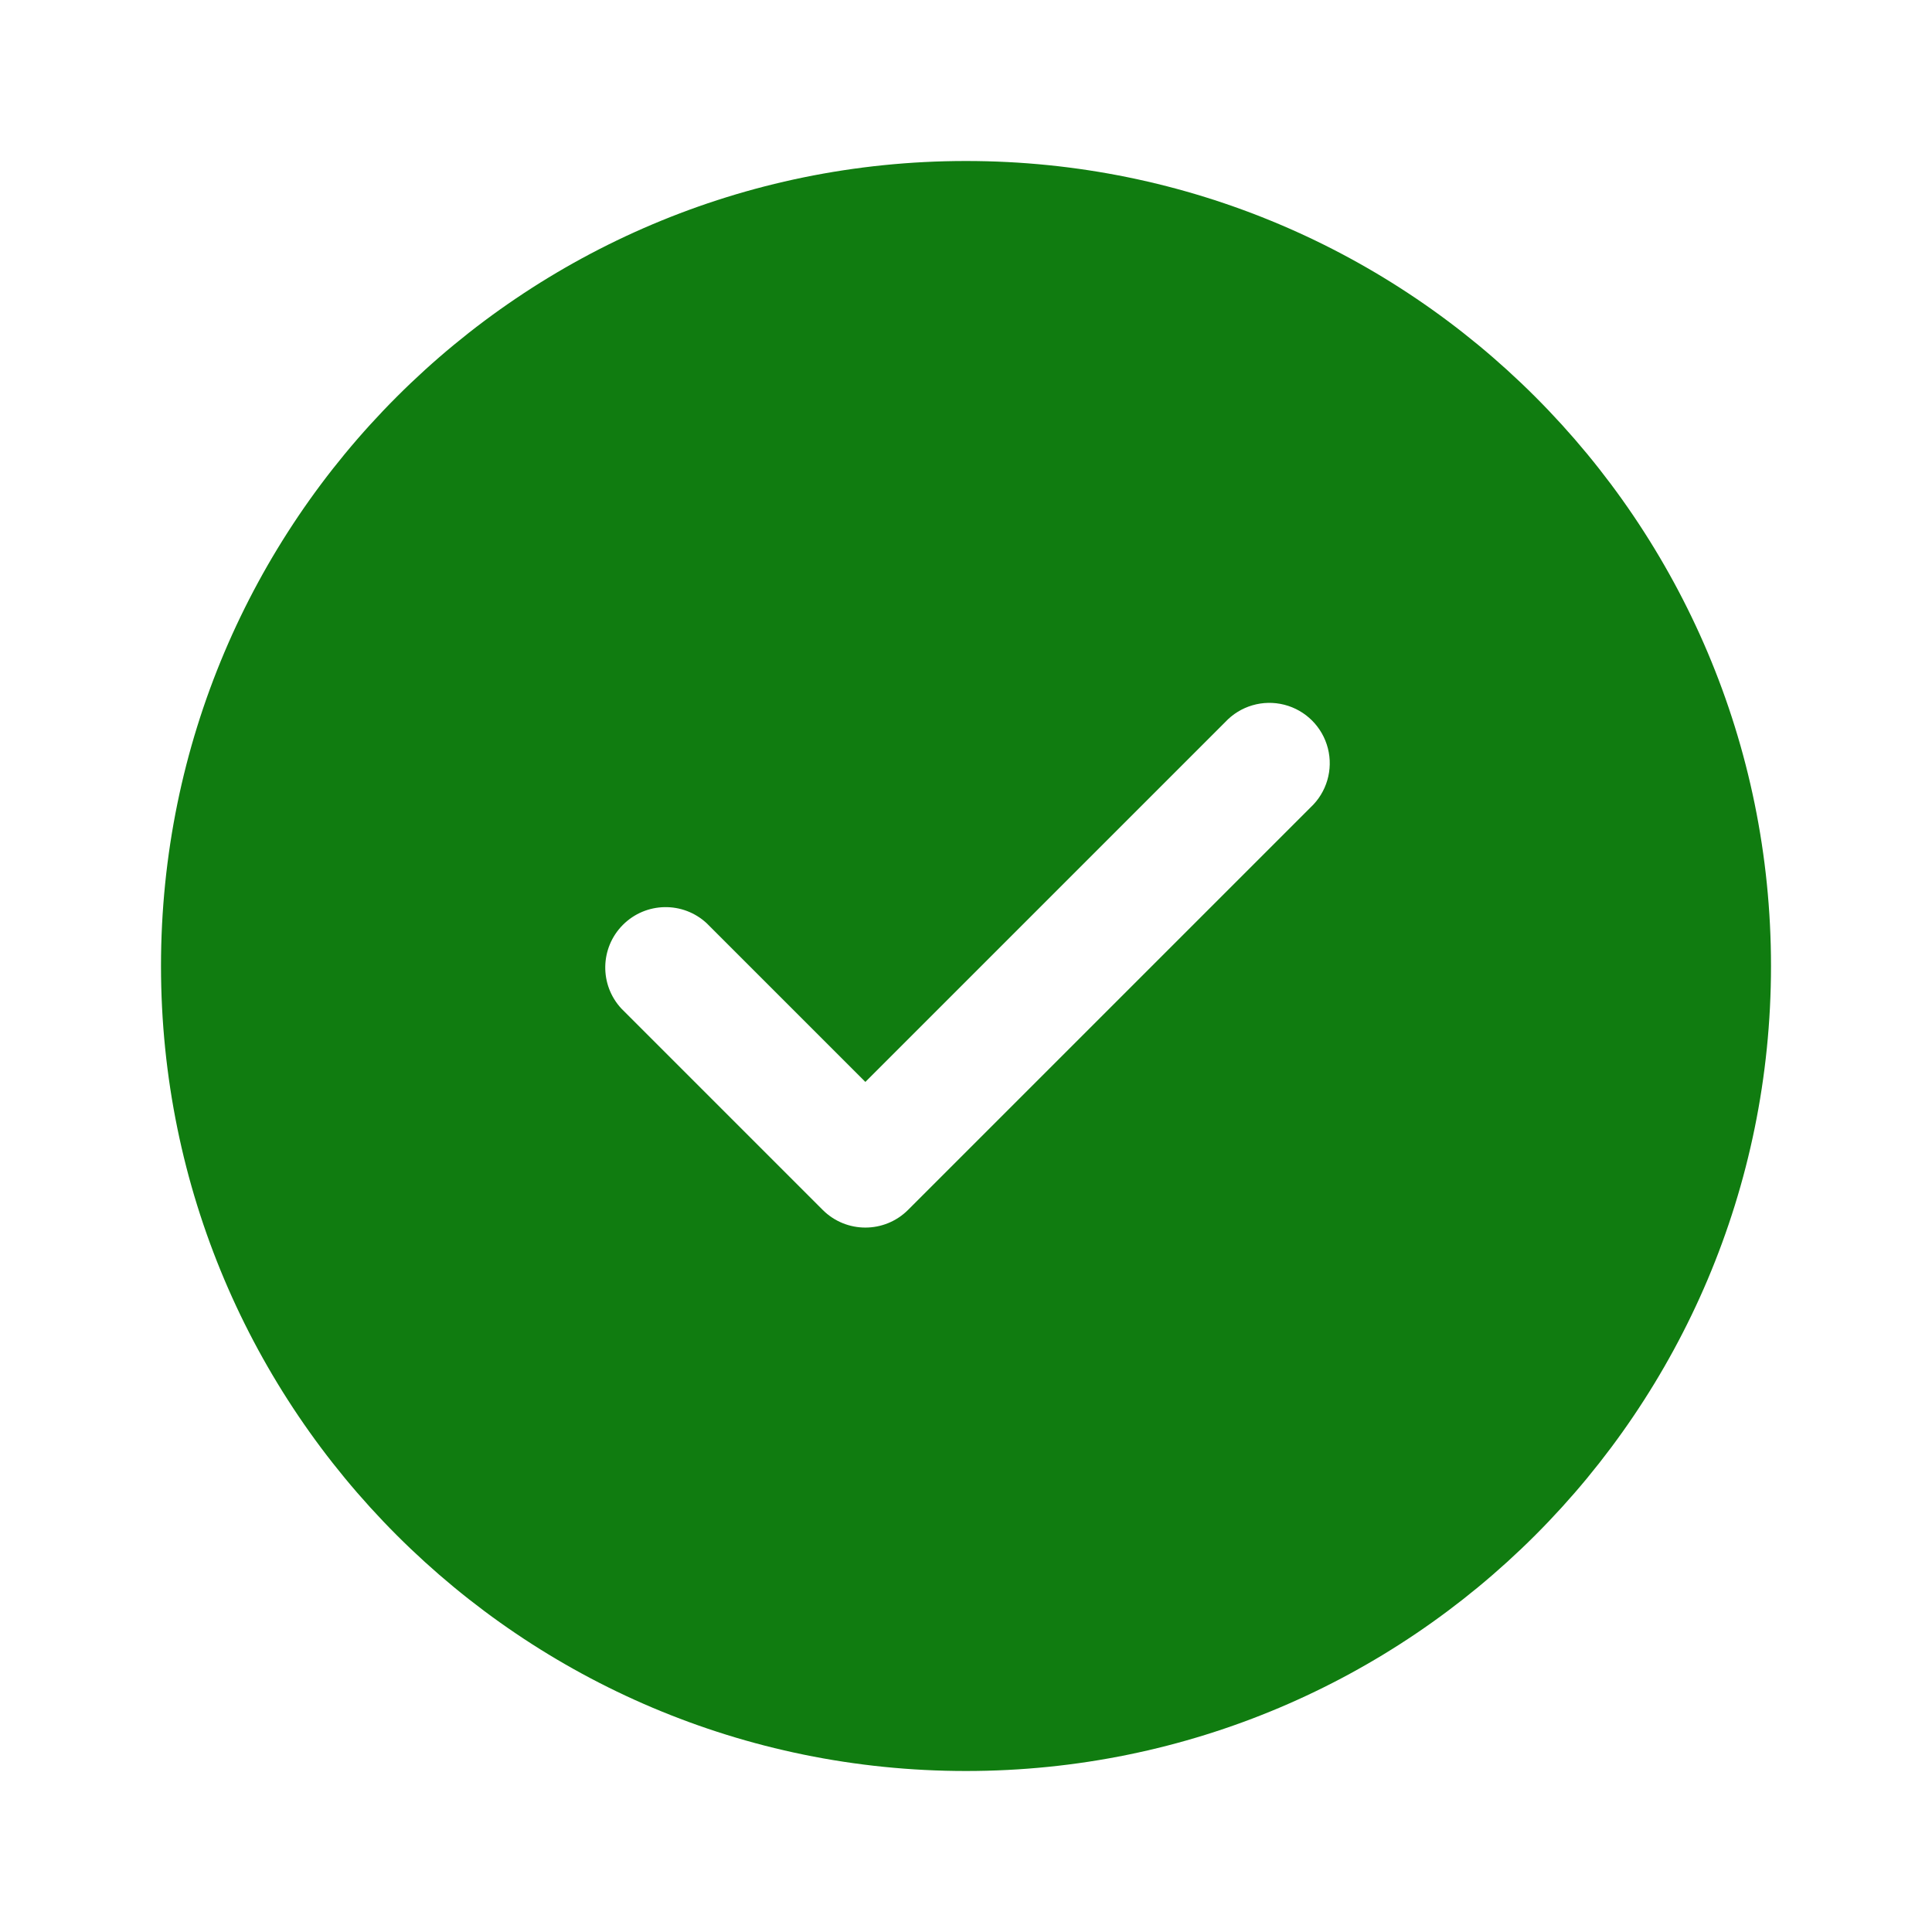
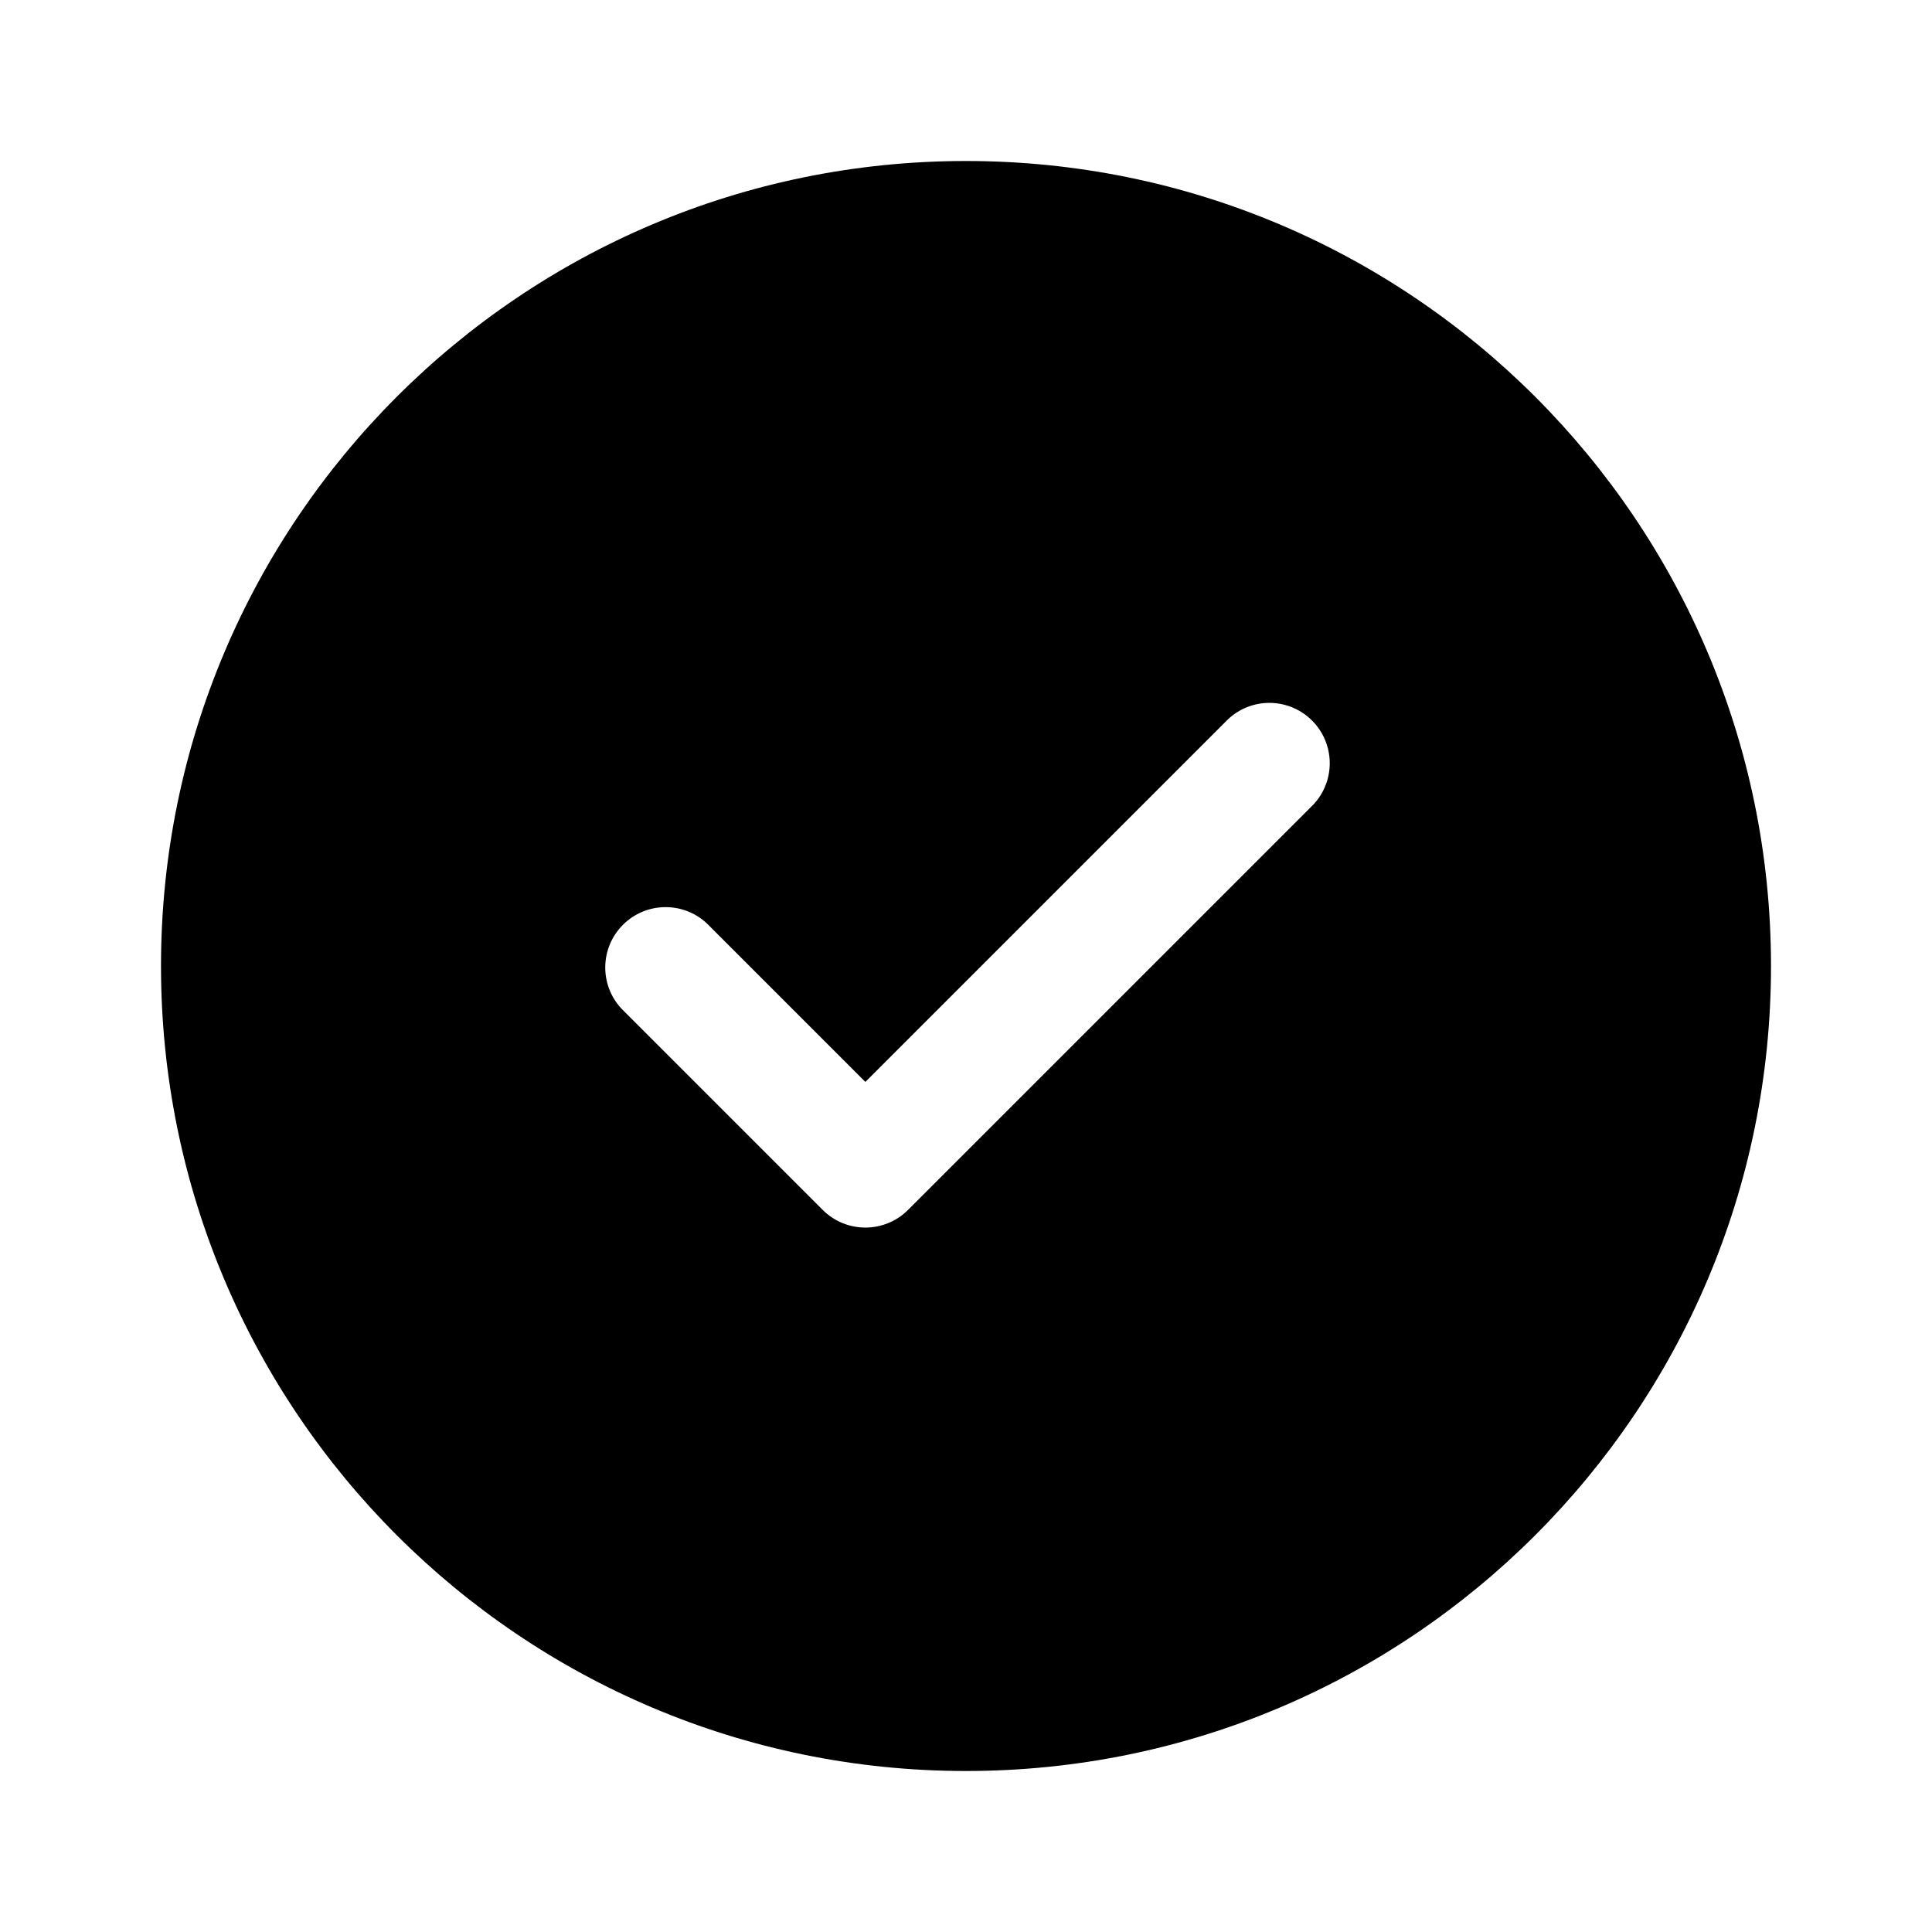
<svg xmlns="http://www.w3.org/2000/svg" width="24" height="24" viewBox="0 0 24 24">
-   <path fill="#107c10" d="M12 2c5.523 0 10 4.477 10 10s-4.477 10-10 10S2 17.523 2 12S6.477 2 12 2m3.22 6.97l-4.47 4.47l-1.97-1.97a.75.75 0 0 0-1.06 1.06l2.5 2.5a.75.75 0 0 0 1.06 0l5-5a.75.75 0 1 0-1.06-1.06" />
+   <path fill="currentColor" d="M12 2c5.523 0 10 4.477 10 10s-4.477 10-10 10S2 17.523 2 12S6.477 2 12 2m3.22 6.97l-4.47 4.47l-1.97-1.97a.75.75 0 0 0-1.06 1.06l2.5 2.5a.75.75 0 0 0 1.06 0l5-5a.75.75 0 1 0-1.06-1.06" />
</svg>
